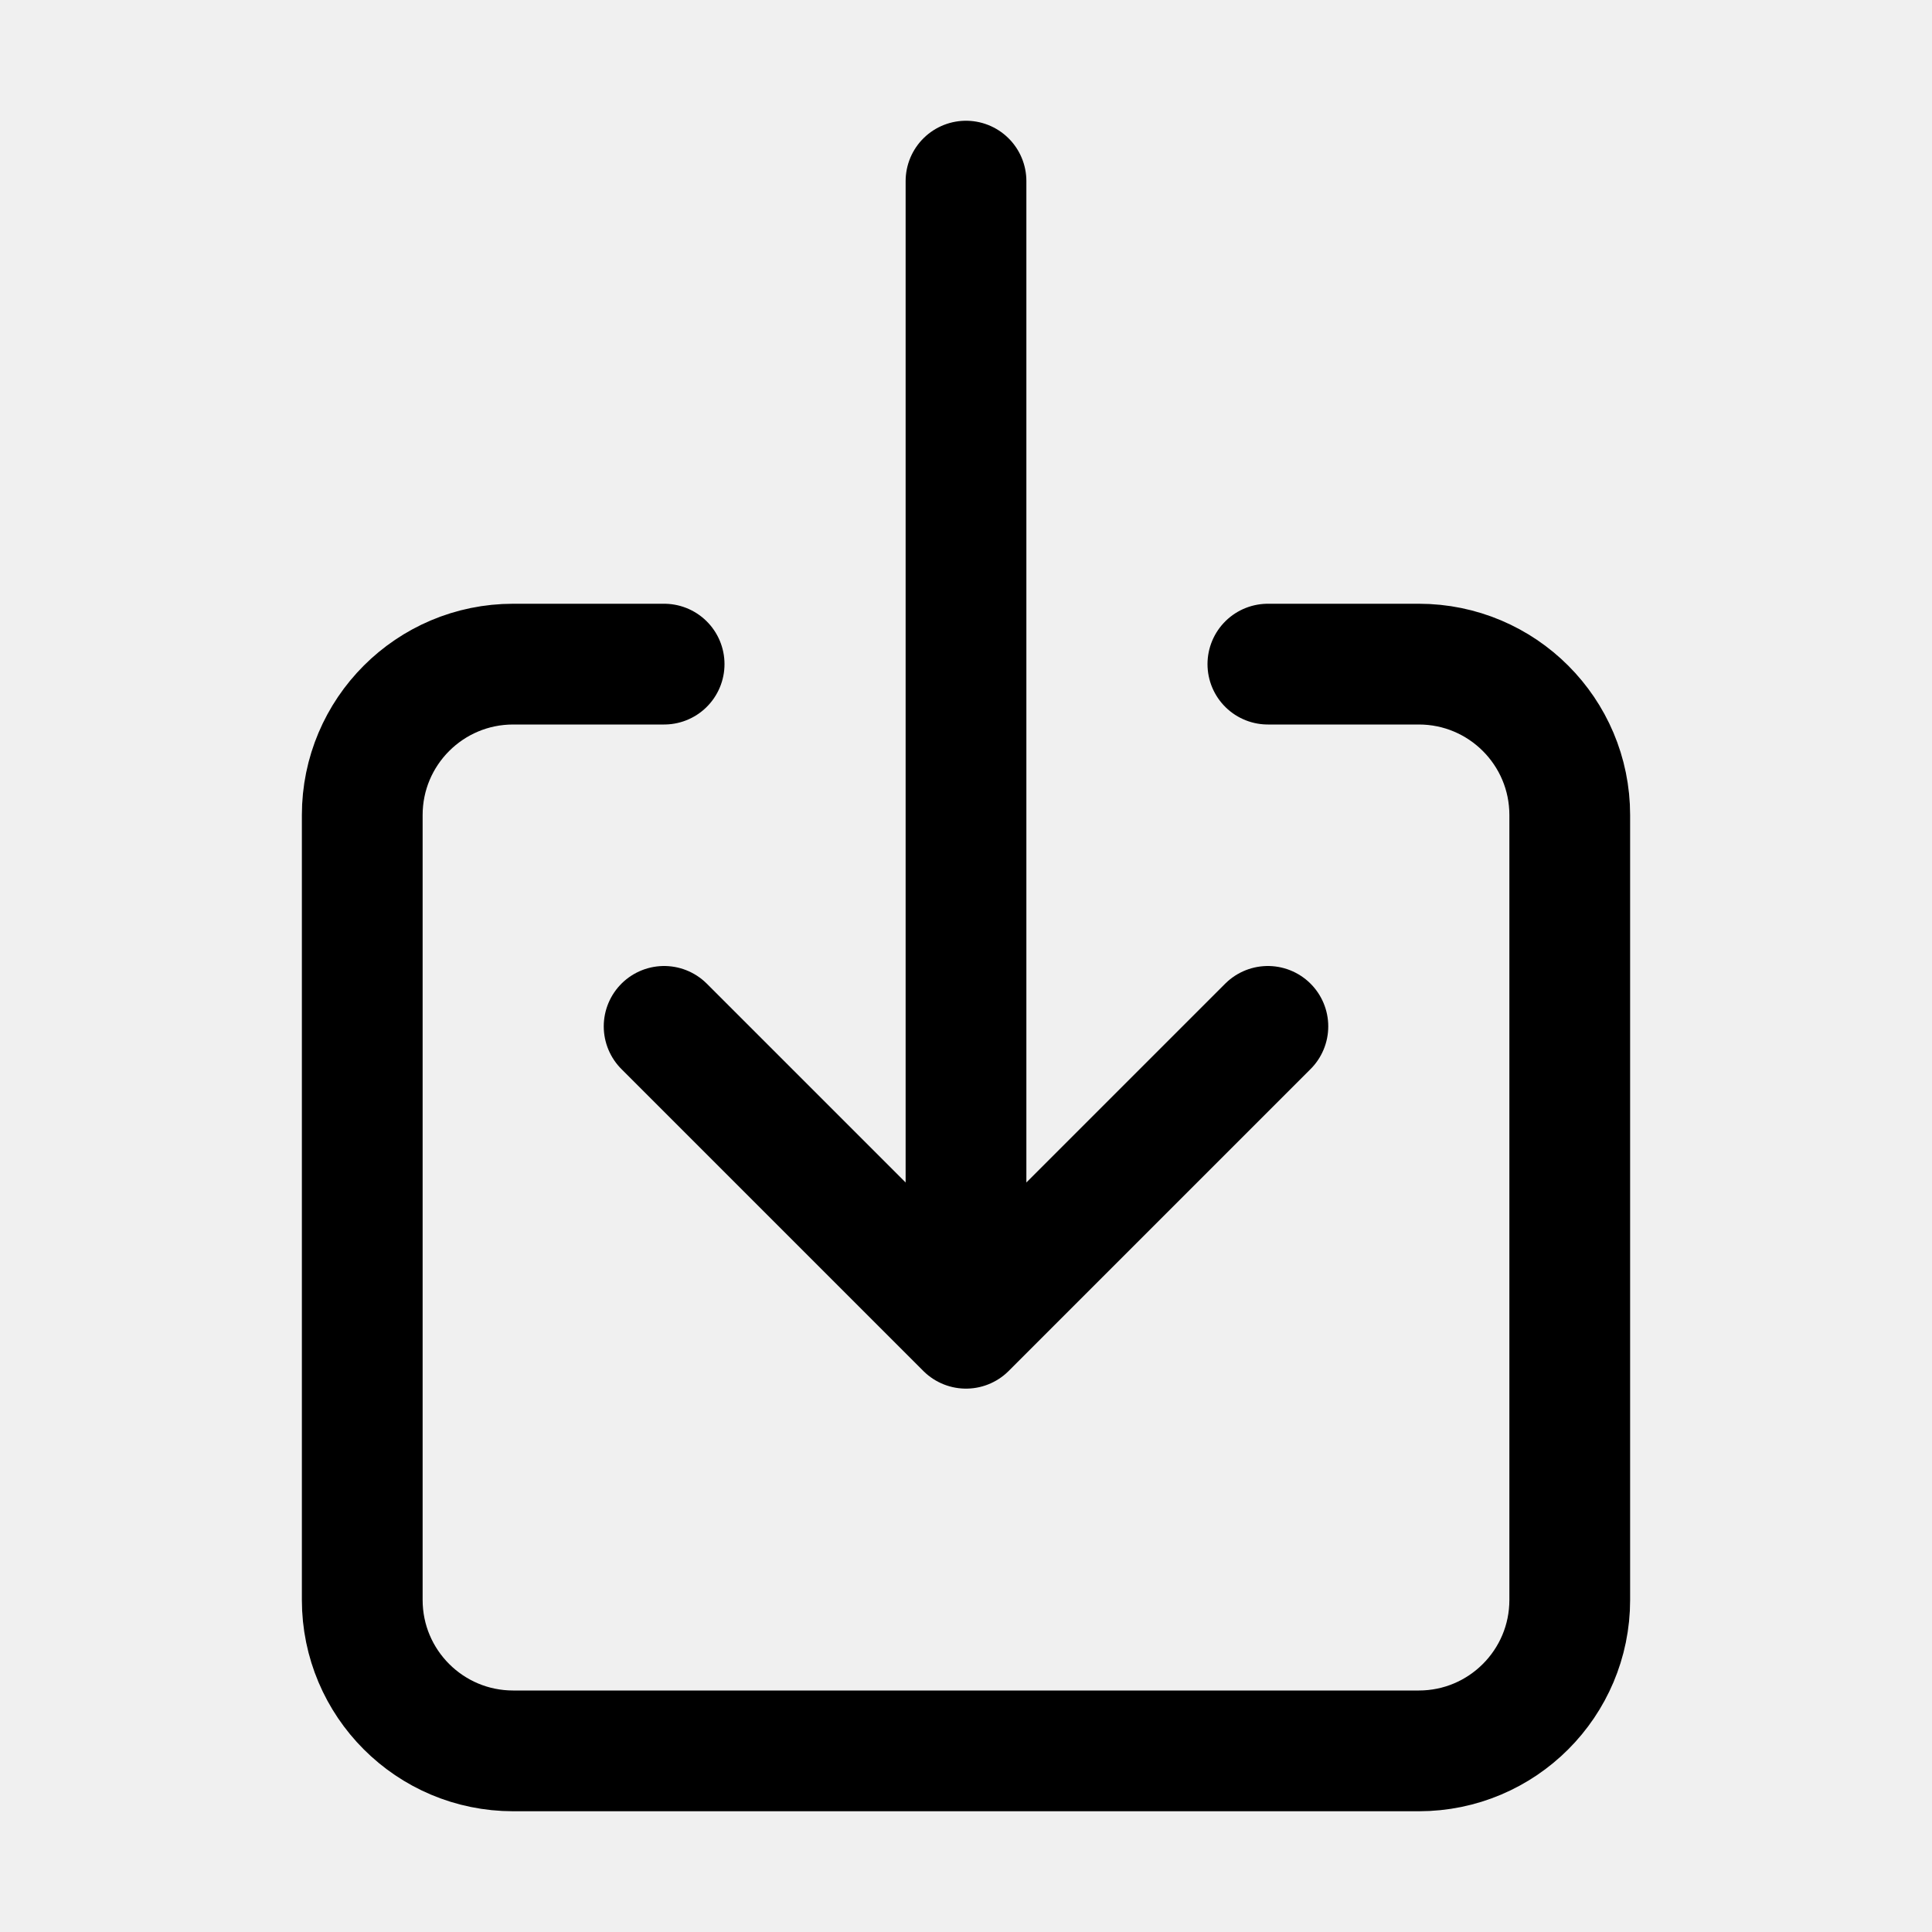
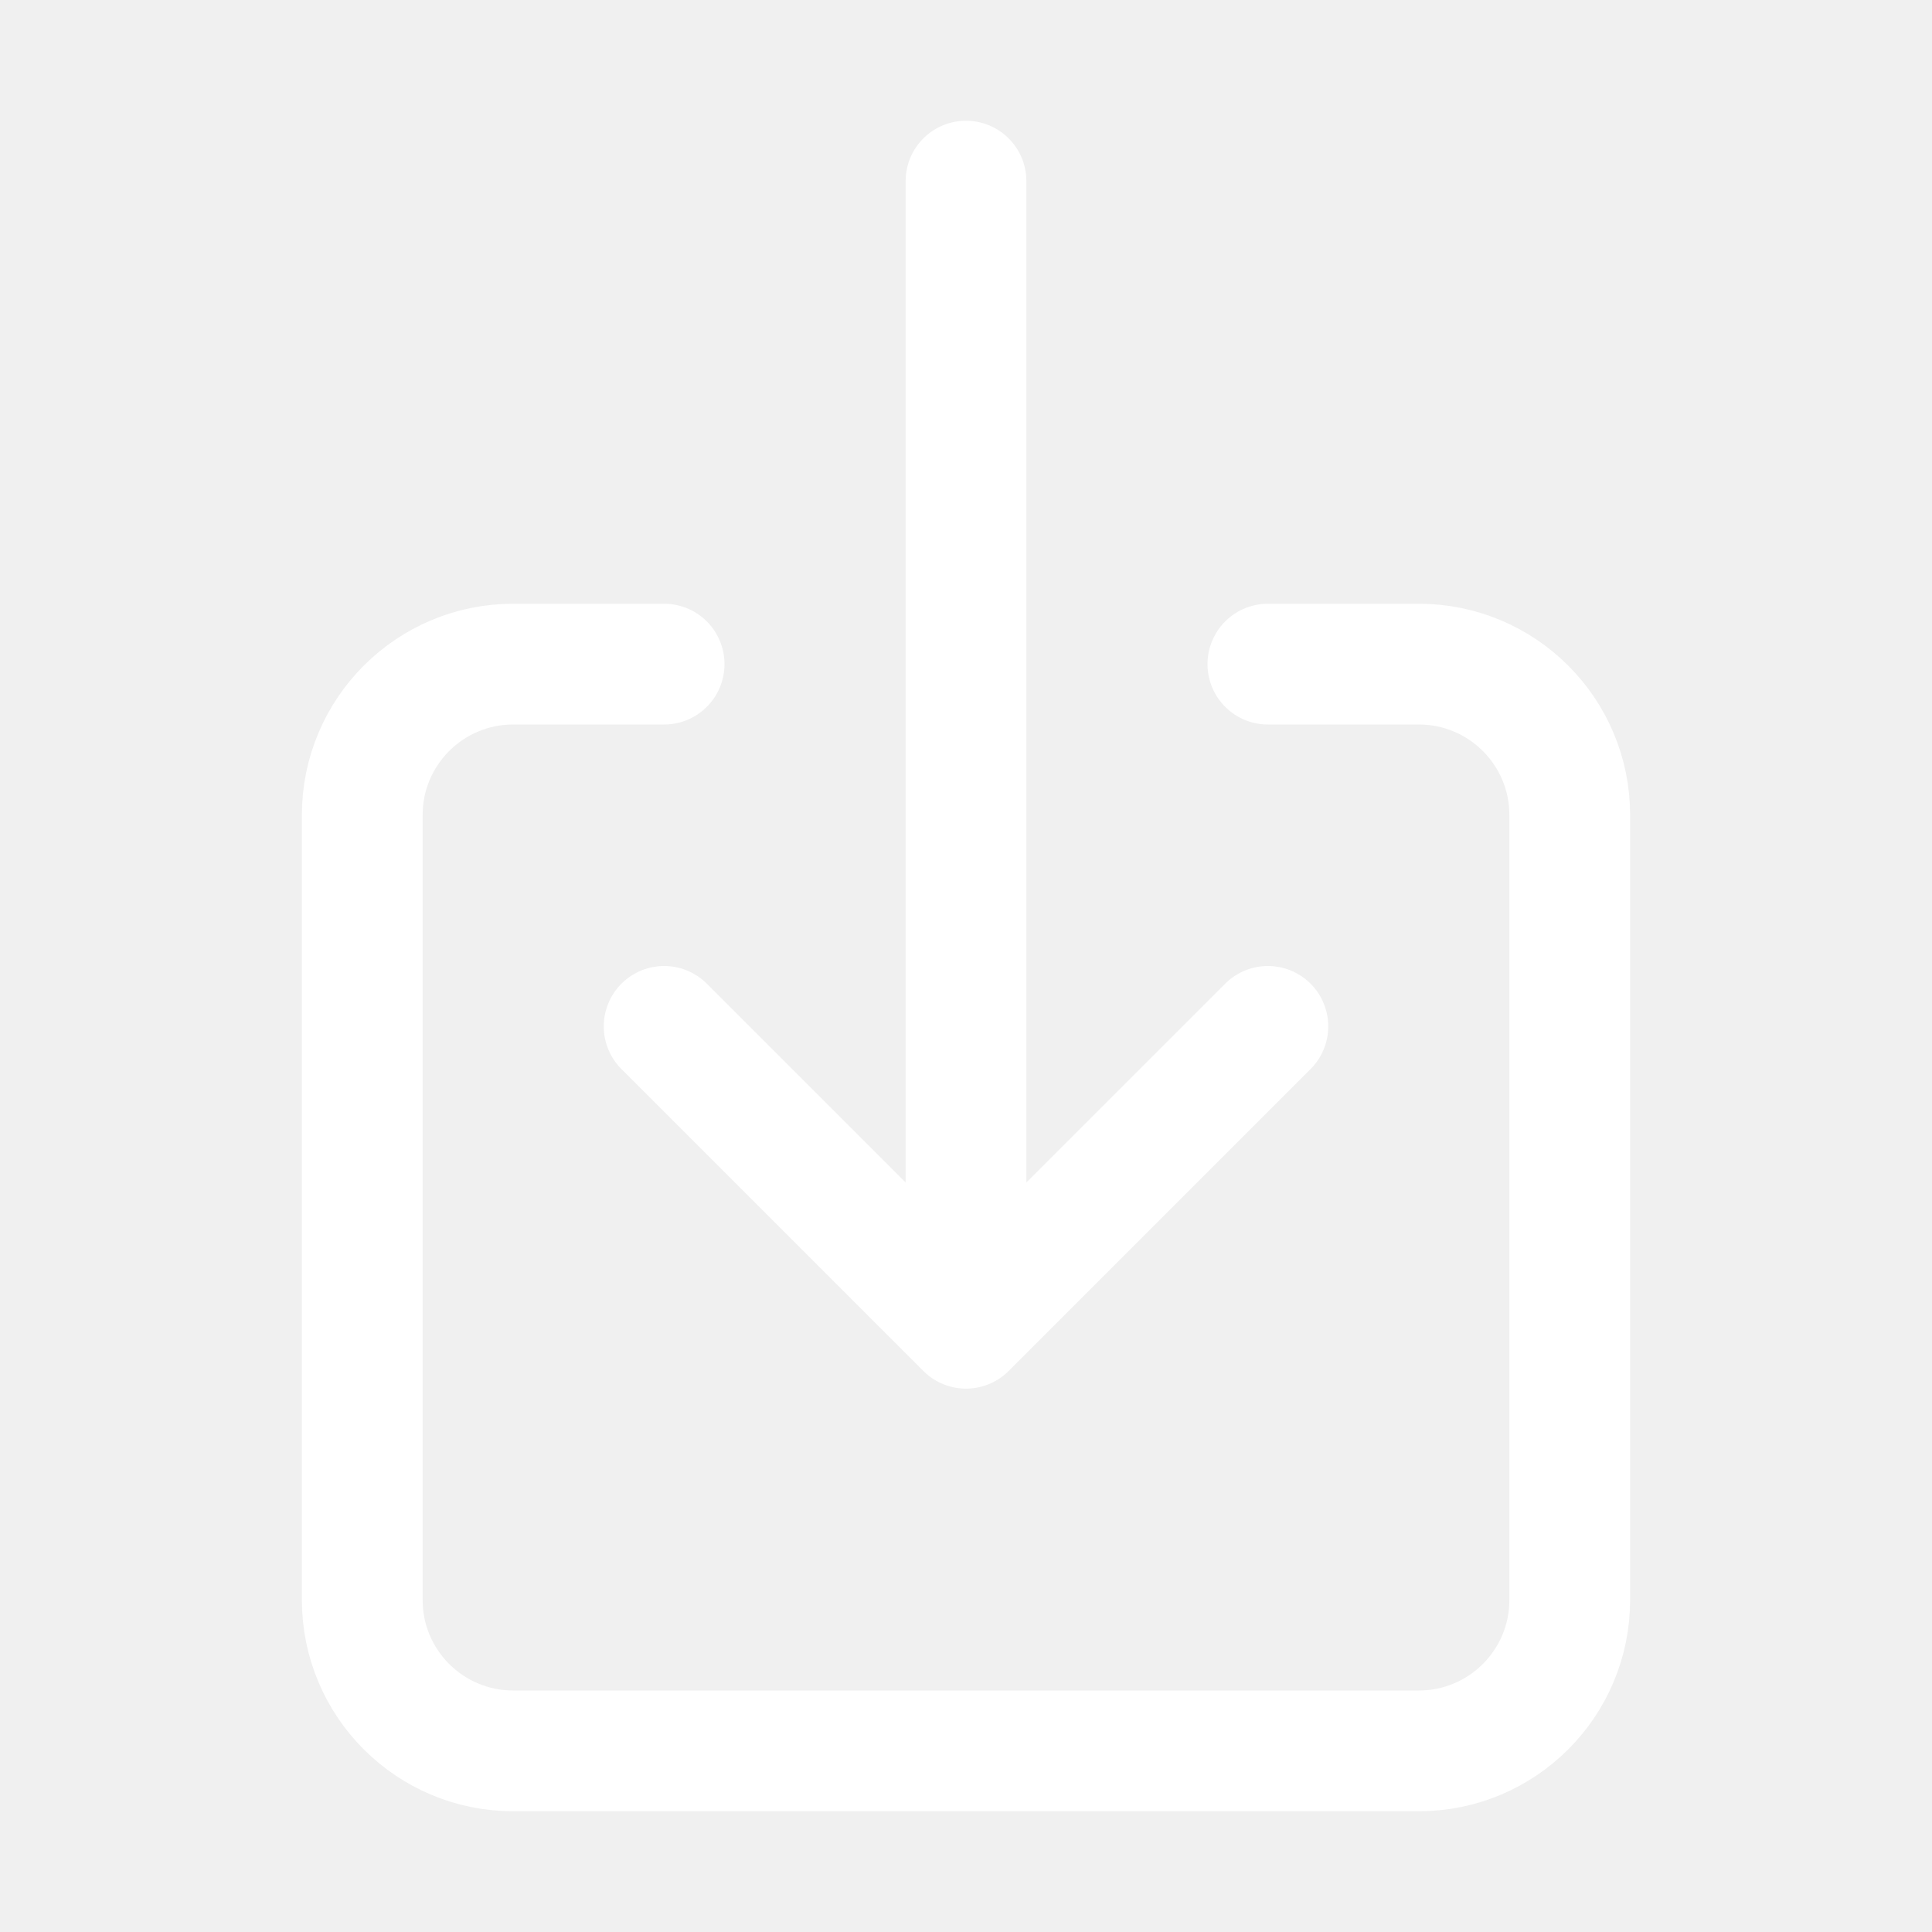
- <svg xmlns="http://www.w3.org/2000/svg" class="ionicon" viewBox="0 0 512 512">
-   <path d="M336 176h40a40 40 0 0140 40v208a40 40 0 01-40 40H136a40 40 0 01-40-40V216a40 40 0 0140-40h40" fill="none" stroke="currentColor" stroke-linecap="round" stroke-linejoin="round" stroke-width="32" />
-   <path fill="none" stroke="currentColor" stroke-linecap="round" stroke-linejoin="round" stroke-width="32" d="M176 272l80 80 80-80M256 48v288" />
+ <svg xmlns="http://www.w3.org/2000/svg" viewBox="0 0 512 512">
+   <path d="M336 176h40a40 40 0 0140 40v208a40 40 0 01-40 40H136a40 40 0 01-40-40V216a40 40 0 0140-40h40" fill="none" stroke="#FFF" stroke-linecap="round" stroke-linejoin="round" stroke-width="32" />
+   <path fill="none" stroke="#FFF" stroke-linecap="round" stroke-linejoin="round" stroke-width="32" d="M176 272l80 80 80-80M256 48v288" />
</svg>
